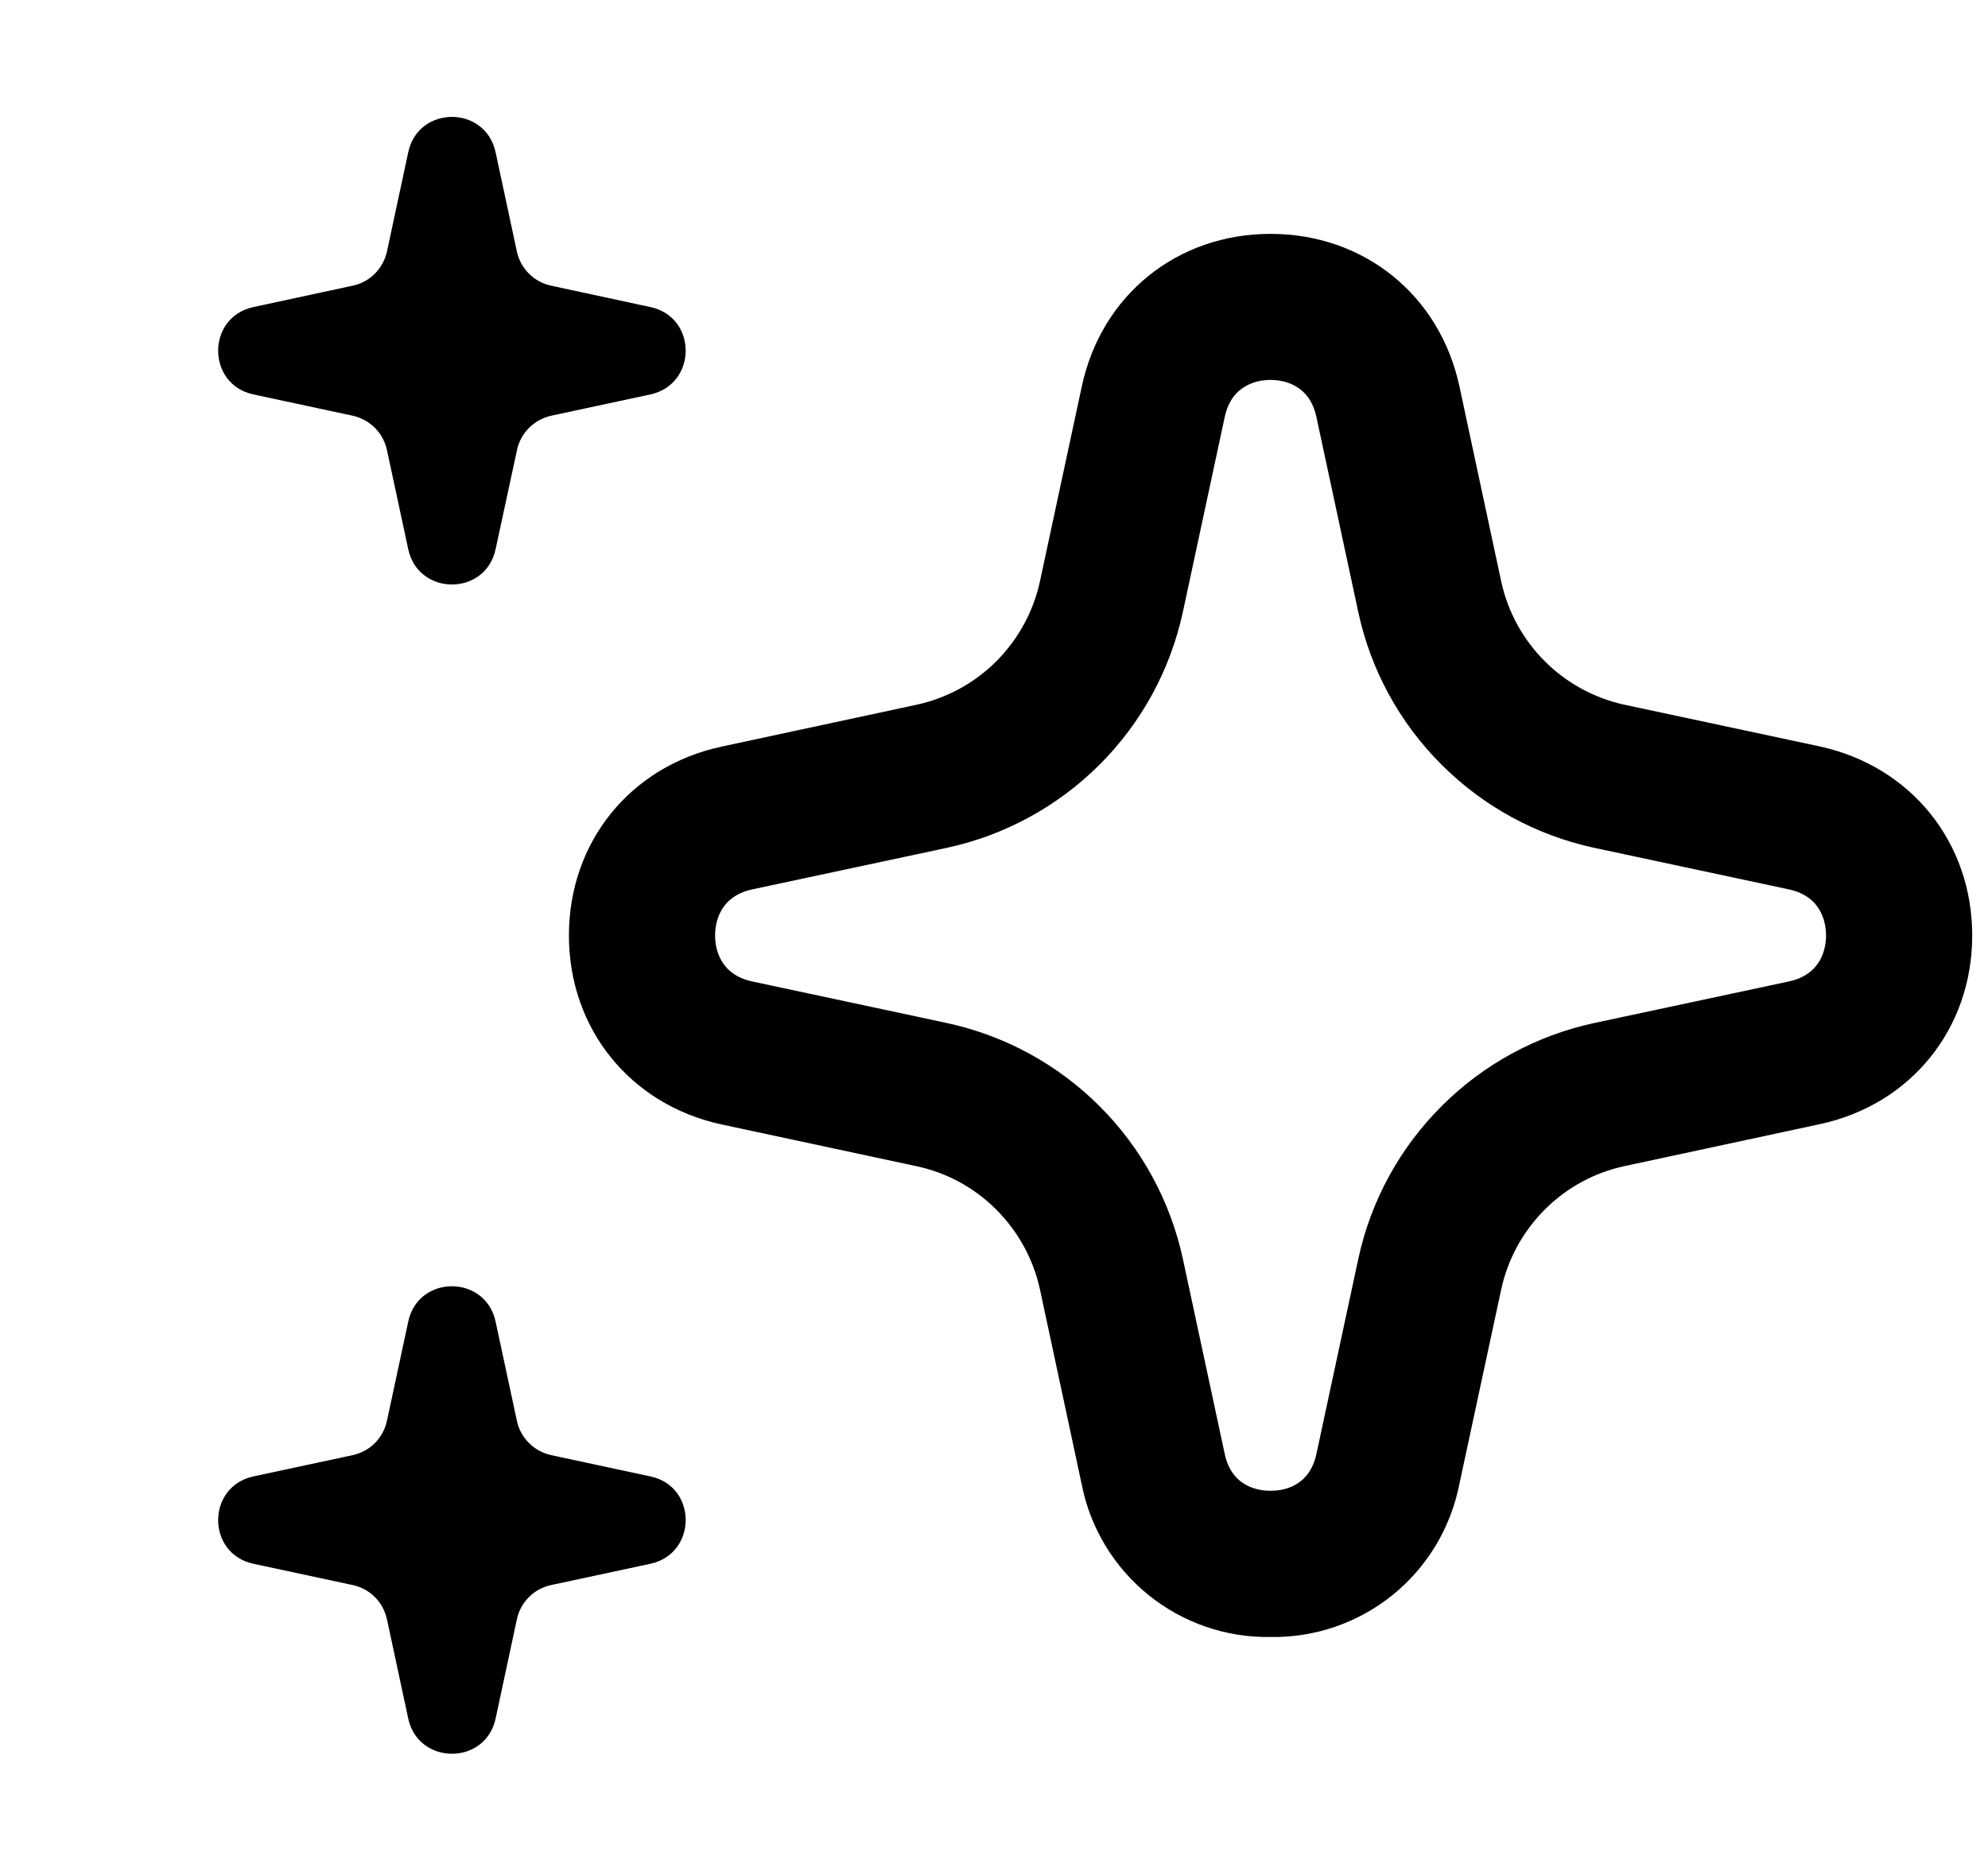
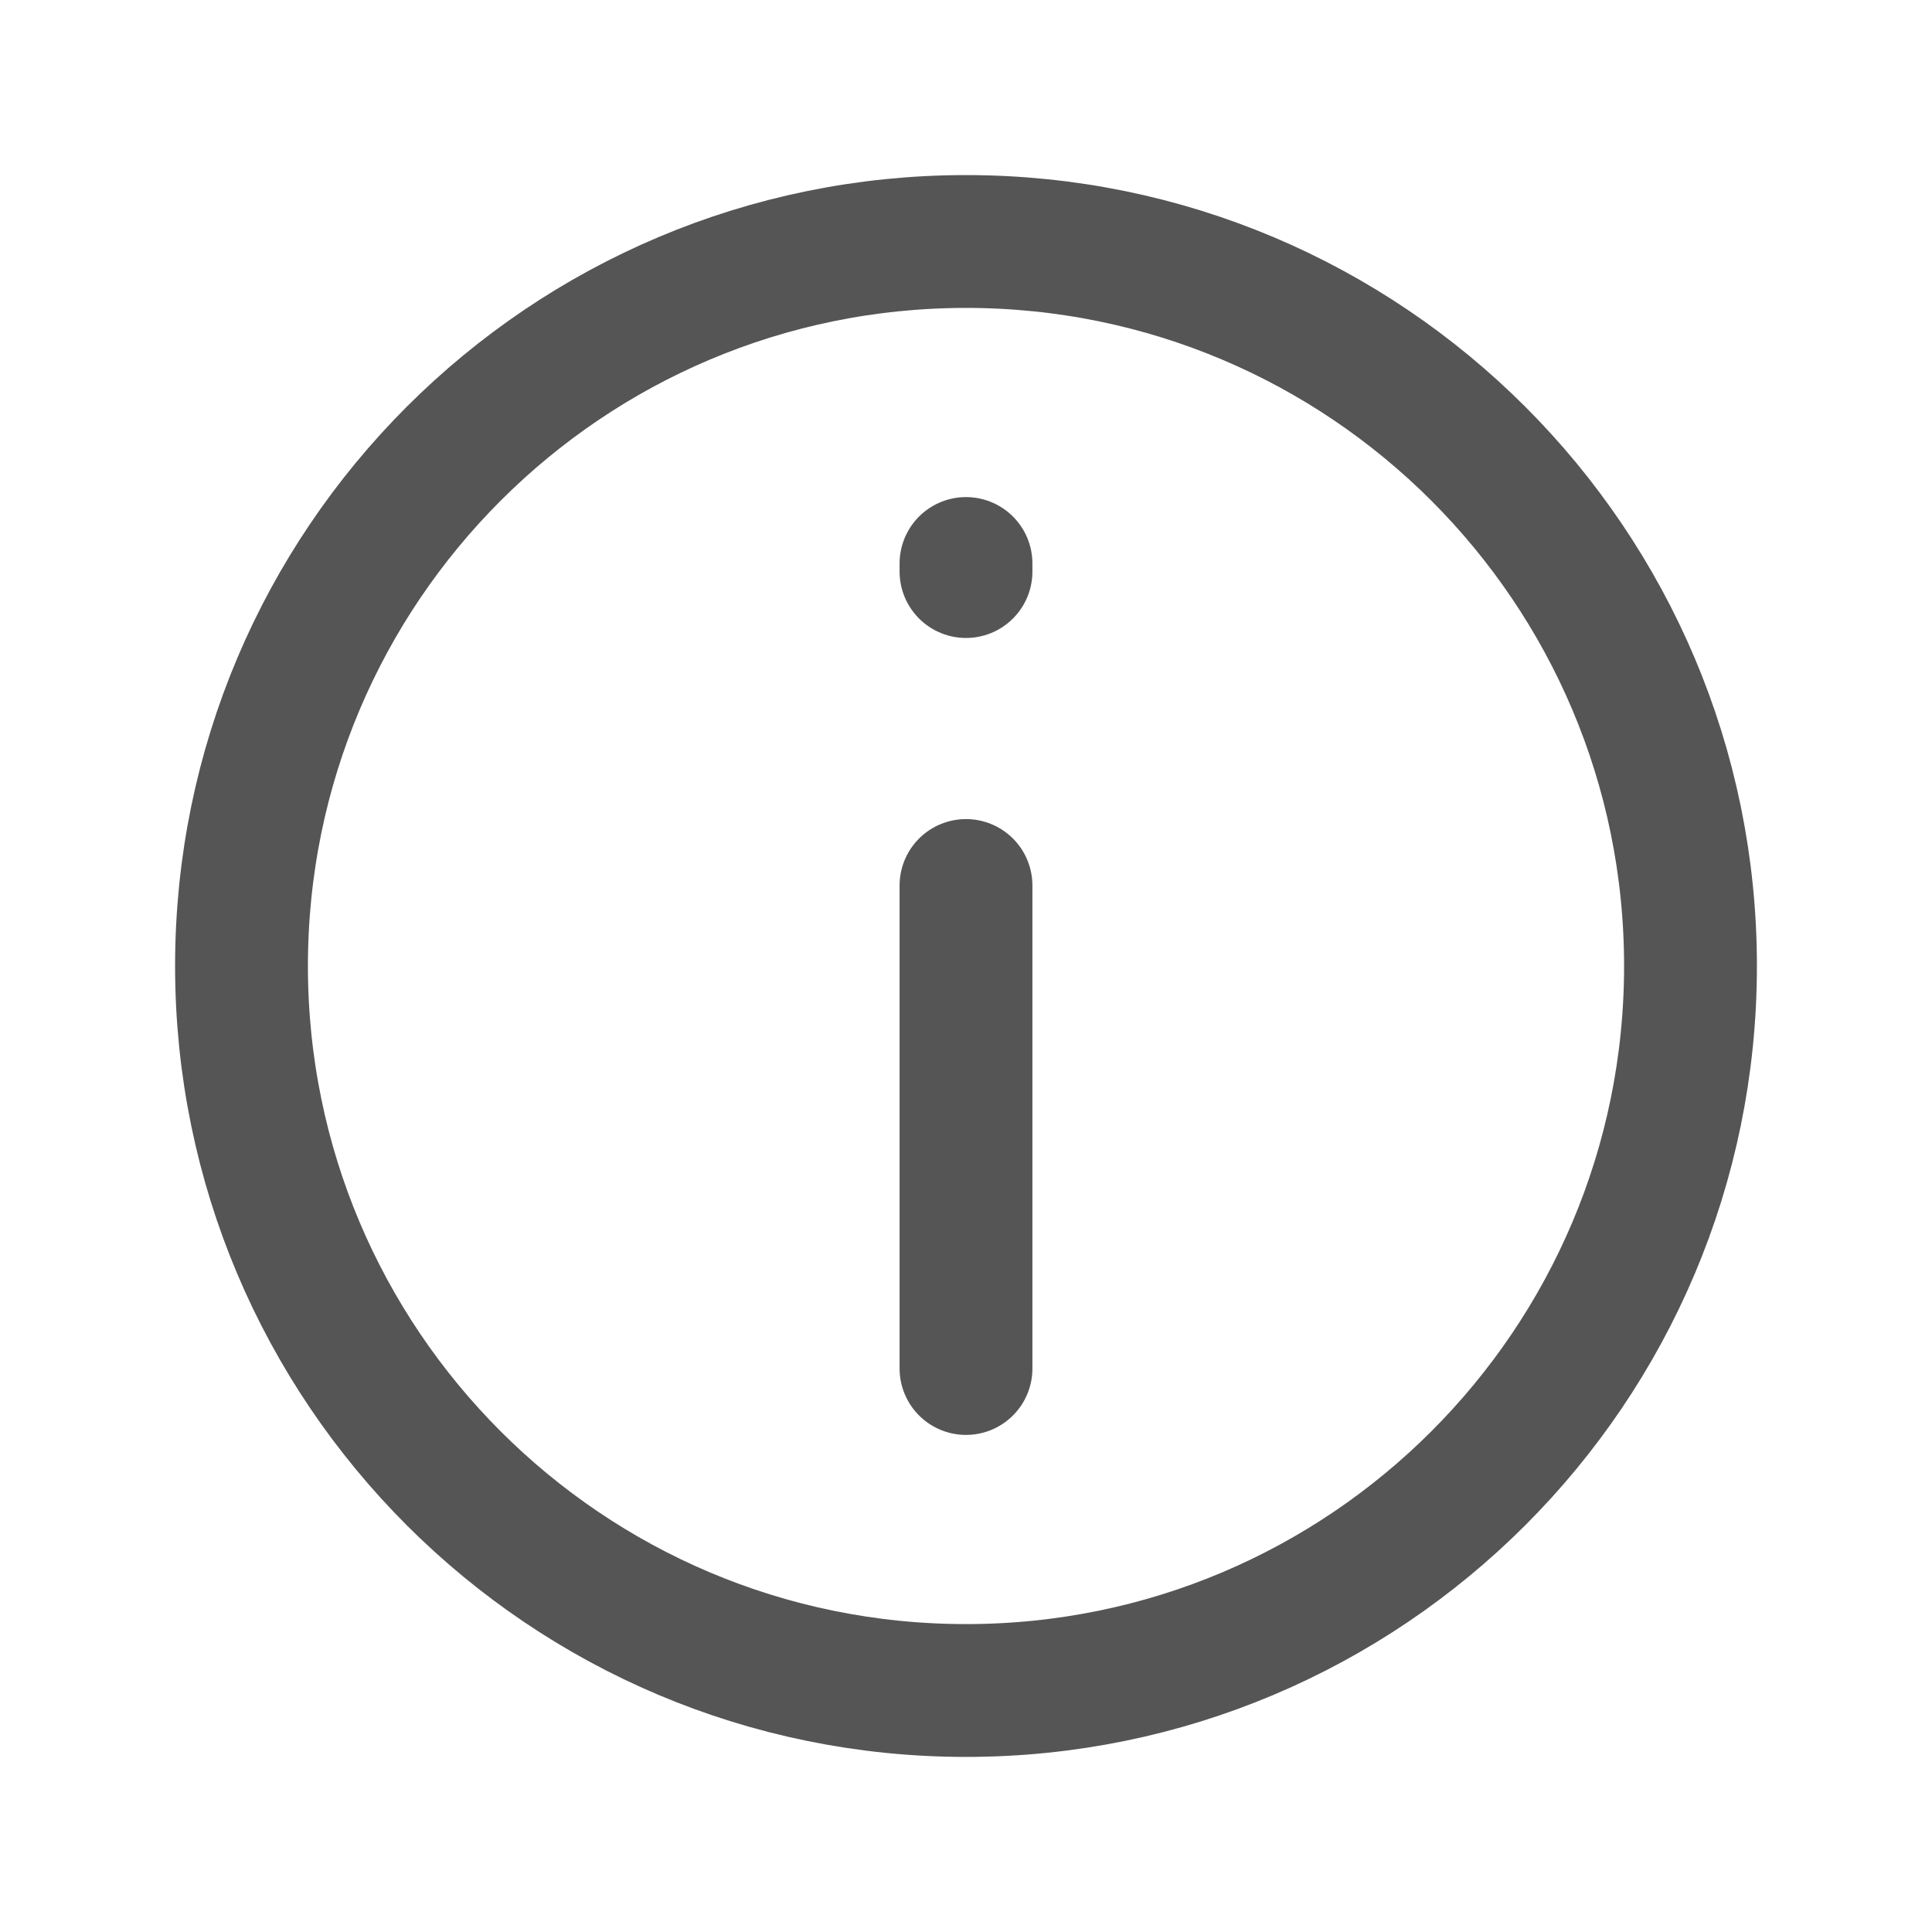
- <svg xmlns="http://www.w3.org/2000/svg" width="17" height="16" viewBox="0 0 17 16" fill="none">
-   <path fill-rule="evenodd" clip-rule="evenodd" d="M3.491 1.302L3.309 2.151C3.293 2.222 3.258 2.288 3.206 2.34C3.154 2.392 3.088 2.428 3.016 2.443L2.167 2.626C1.765 2.712 1.765 3.287 2.167 3.373L3.016 3.555C3.088 3.571 3.154 3.607 3.206 3.659C3.258 3.711 3.293 3.777 3.309 3.849L3.491 4.697C3.578 5.099 4.152 5.099 4.238 4.697L4.421 3.849C4.436 3.777 4.472 3.711 4.524 3.659C4.576 3.607 4.642 3.571 4.714 3.555L5.562 3.373C5.964 3.285 5.964 2.712 5.562 2.626L4.713 2.443C4.641 2.428 4.575 2.392 4.523 2.34C4.471 2.288 4.435 2.222 4.42 2.151L4.238 1.302C4.151 0.899 3.577 0.899 3.491 1.302ZM10.865 13.999C10.485 14.006 10.116 13.878 9.821 13.64C9.526 13.401 9.323 13.067 9.25 12.694L8.893 11.027C8.837 10.769 8.707 10.532 8.52 10.345C8.333 10.157 8.096 10.028 7.837 9.973L6.17 9.616C5.389 9.447 4.865 8.797 4.865 8C4.865 7.202 5.389 6.553 6.17 6.385L7.837 6.027C8.096 5.971 8.333 5.842 8.52 5.655C8.707 5.467 8.837 5.23 8.893 4.971L9.251 3.304C9.418 2.523 10.067 2 10.865 2C11.663 2 12.312 2.523 12.48 3.304L12.837 4.971C12.951 5.5 13.365 5.913 13.893 6.027L15.56 6.383C16.341 6.553 16.865 7.202 16.865 8C16.865 8.797 16.341 9.447 15.56 9.614L13.893 9.972C13.634 10.027 13.396 10.157 13.209 10.345C13.022 10.532 12.893 10.769 12.837 11.028L12.479 12.694C12.405 13.067 12.204 13.401 11.909 13.64C11.614 13.878 11.244 14.006 10.865 13.999ZM10.865 3.249C10.767 3.249 10.534 3.28 10.473 3.566L10.115 5.234C10.008 5.728 9.761 6.181 9.404 6.538C9.046 6.896 8.593 7.143 8.099 7.25L6.432 7.606C6.146 7.668 6.115 7.902 6.115 8C6.115 8.098 6.146 8.331 6.432 8.393L8.099 8.749C8.593 8.856 9.046 9.103 9.404 9.461C9.761 9.818 10.008 10.271 10.115 10.765L10.473 12.434C10.534 12.72 10.767 12.749 10.865 12.749C10.963 12.749 11.196 12.72 11.257 12.434L11.615 10.767C11.721 10.272 11.968 9.819 12.326 9.461C12.683 9.103 13.136 8.856 13.631 8.749L15.298 8.393C15.584 8.331 15.615 8.098 15.615 8C15.615 7.902 15.584 7.668 15.298 7.606L13.631 7.25C13.136 7.143 12.683 6.896 12.326 6.538C11.968 6.181 11.721 5.728 11.615 5.234L11.257 3.566C11.196 3.28 10.963 3.249 10.865 3.249ZM3.309 12.15L3.491 11.302C3.577 10.899 4.151 10.899 4.238 11.302L4.42 12.15C4.435 12.222 4.471 12.288 4.523 12.34C4.575 12.392 4.641 12.428 4.713 12.444L5.562 12.626C5.964 12.711 5.964 13.286 5.562 13.373L4.713 13.555C4.641 13.57 4.575 13.606 4.523 13.658C4.471 13.71 4.435 13.776 4.42 13.848L4.238 14.697C4.152 15.098 3.578 15.098 3.491 14.697L3.309 13.848C3.293 13.776 3.258 13.71 3.206 13.658C3.154 13.606 3.088 13.57 3.016 13.555L2.167 13.373C1.765 13.287 1.765 12.713 2.167 12.626L3.016 12.444C3.088 12.428 3.154 12.393 3.206 12.341C3.258 12.288 3.293 12.223 3.309 12.15Z" fill="black" />
+ <svg xmlns="http://www.w3.org/2000/svg" width="24" height="24" viewBox="0 0 24 24">
+   <path d="M21,12A9,9 0,1 1,3,12A9,9 0,1 1,21,12M12,11V17M12,7V7.1" fill="none" stroke="#555555" stroke-width="1.65" stroke-linecap="round" stroke-linejoin="round" />
</svg>
